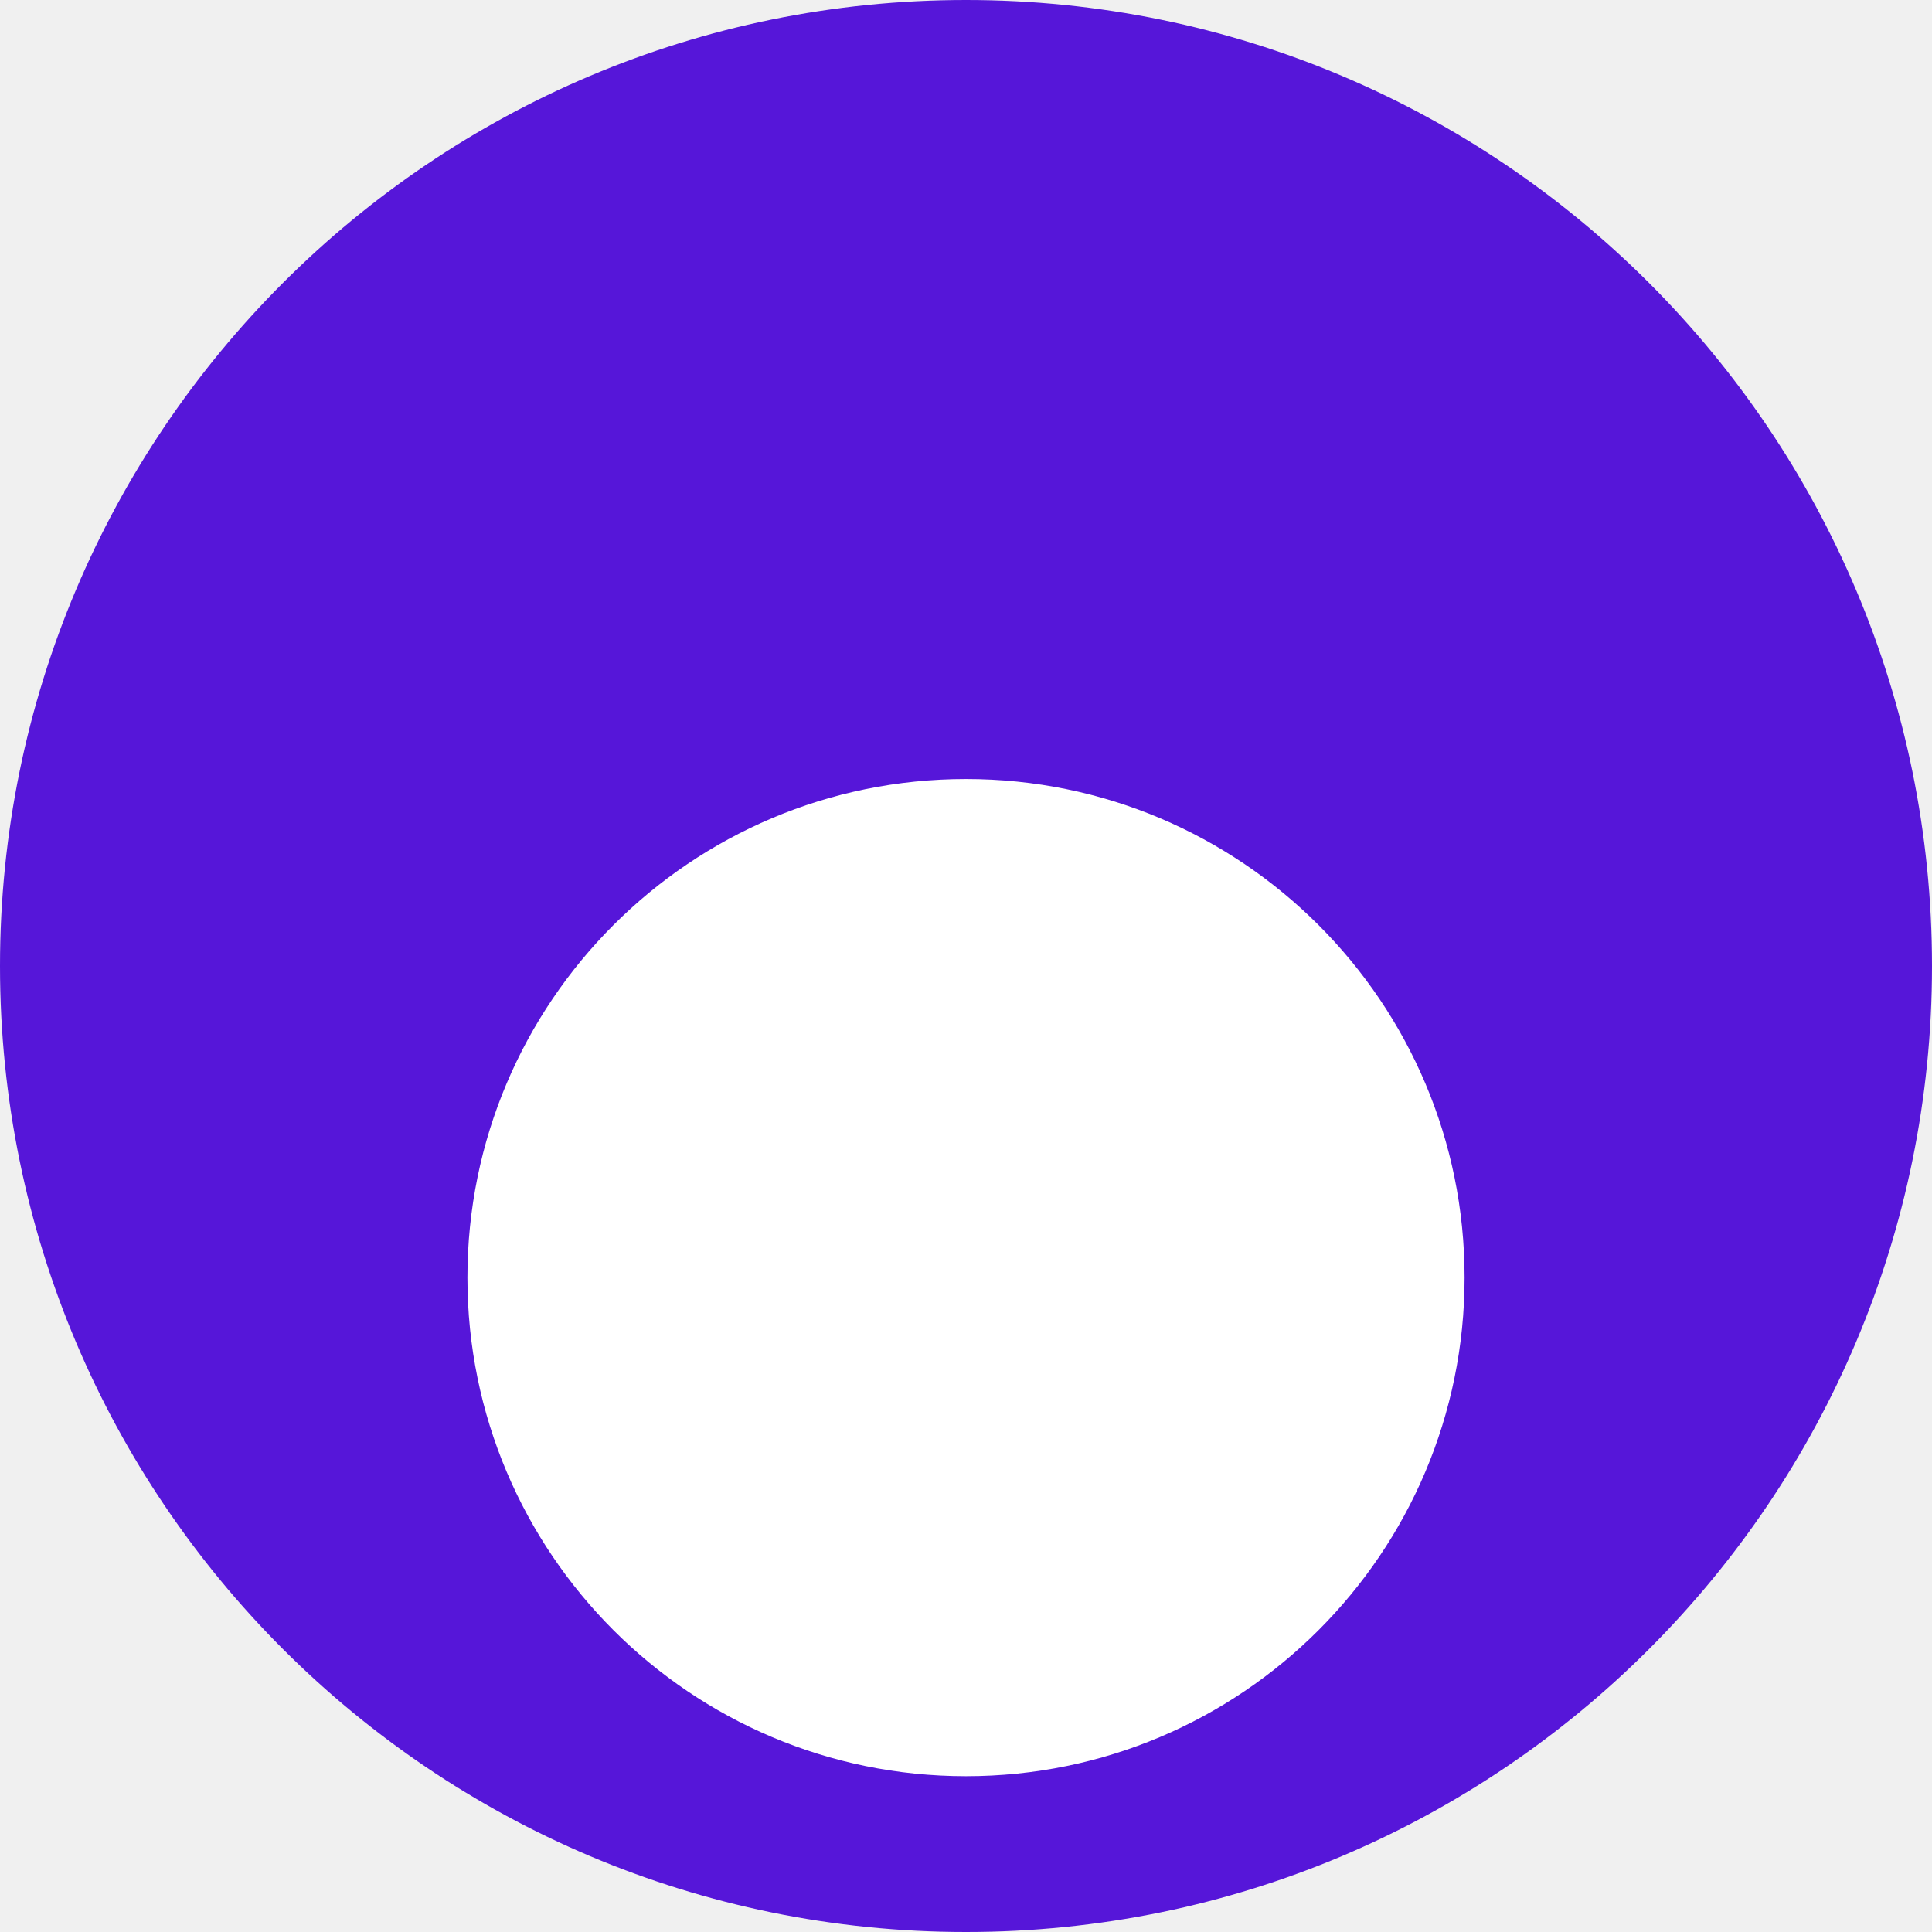
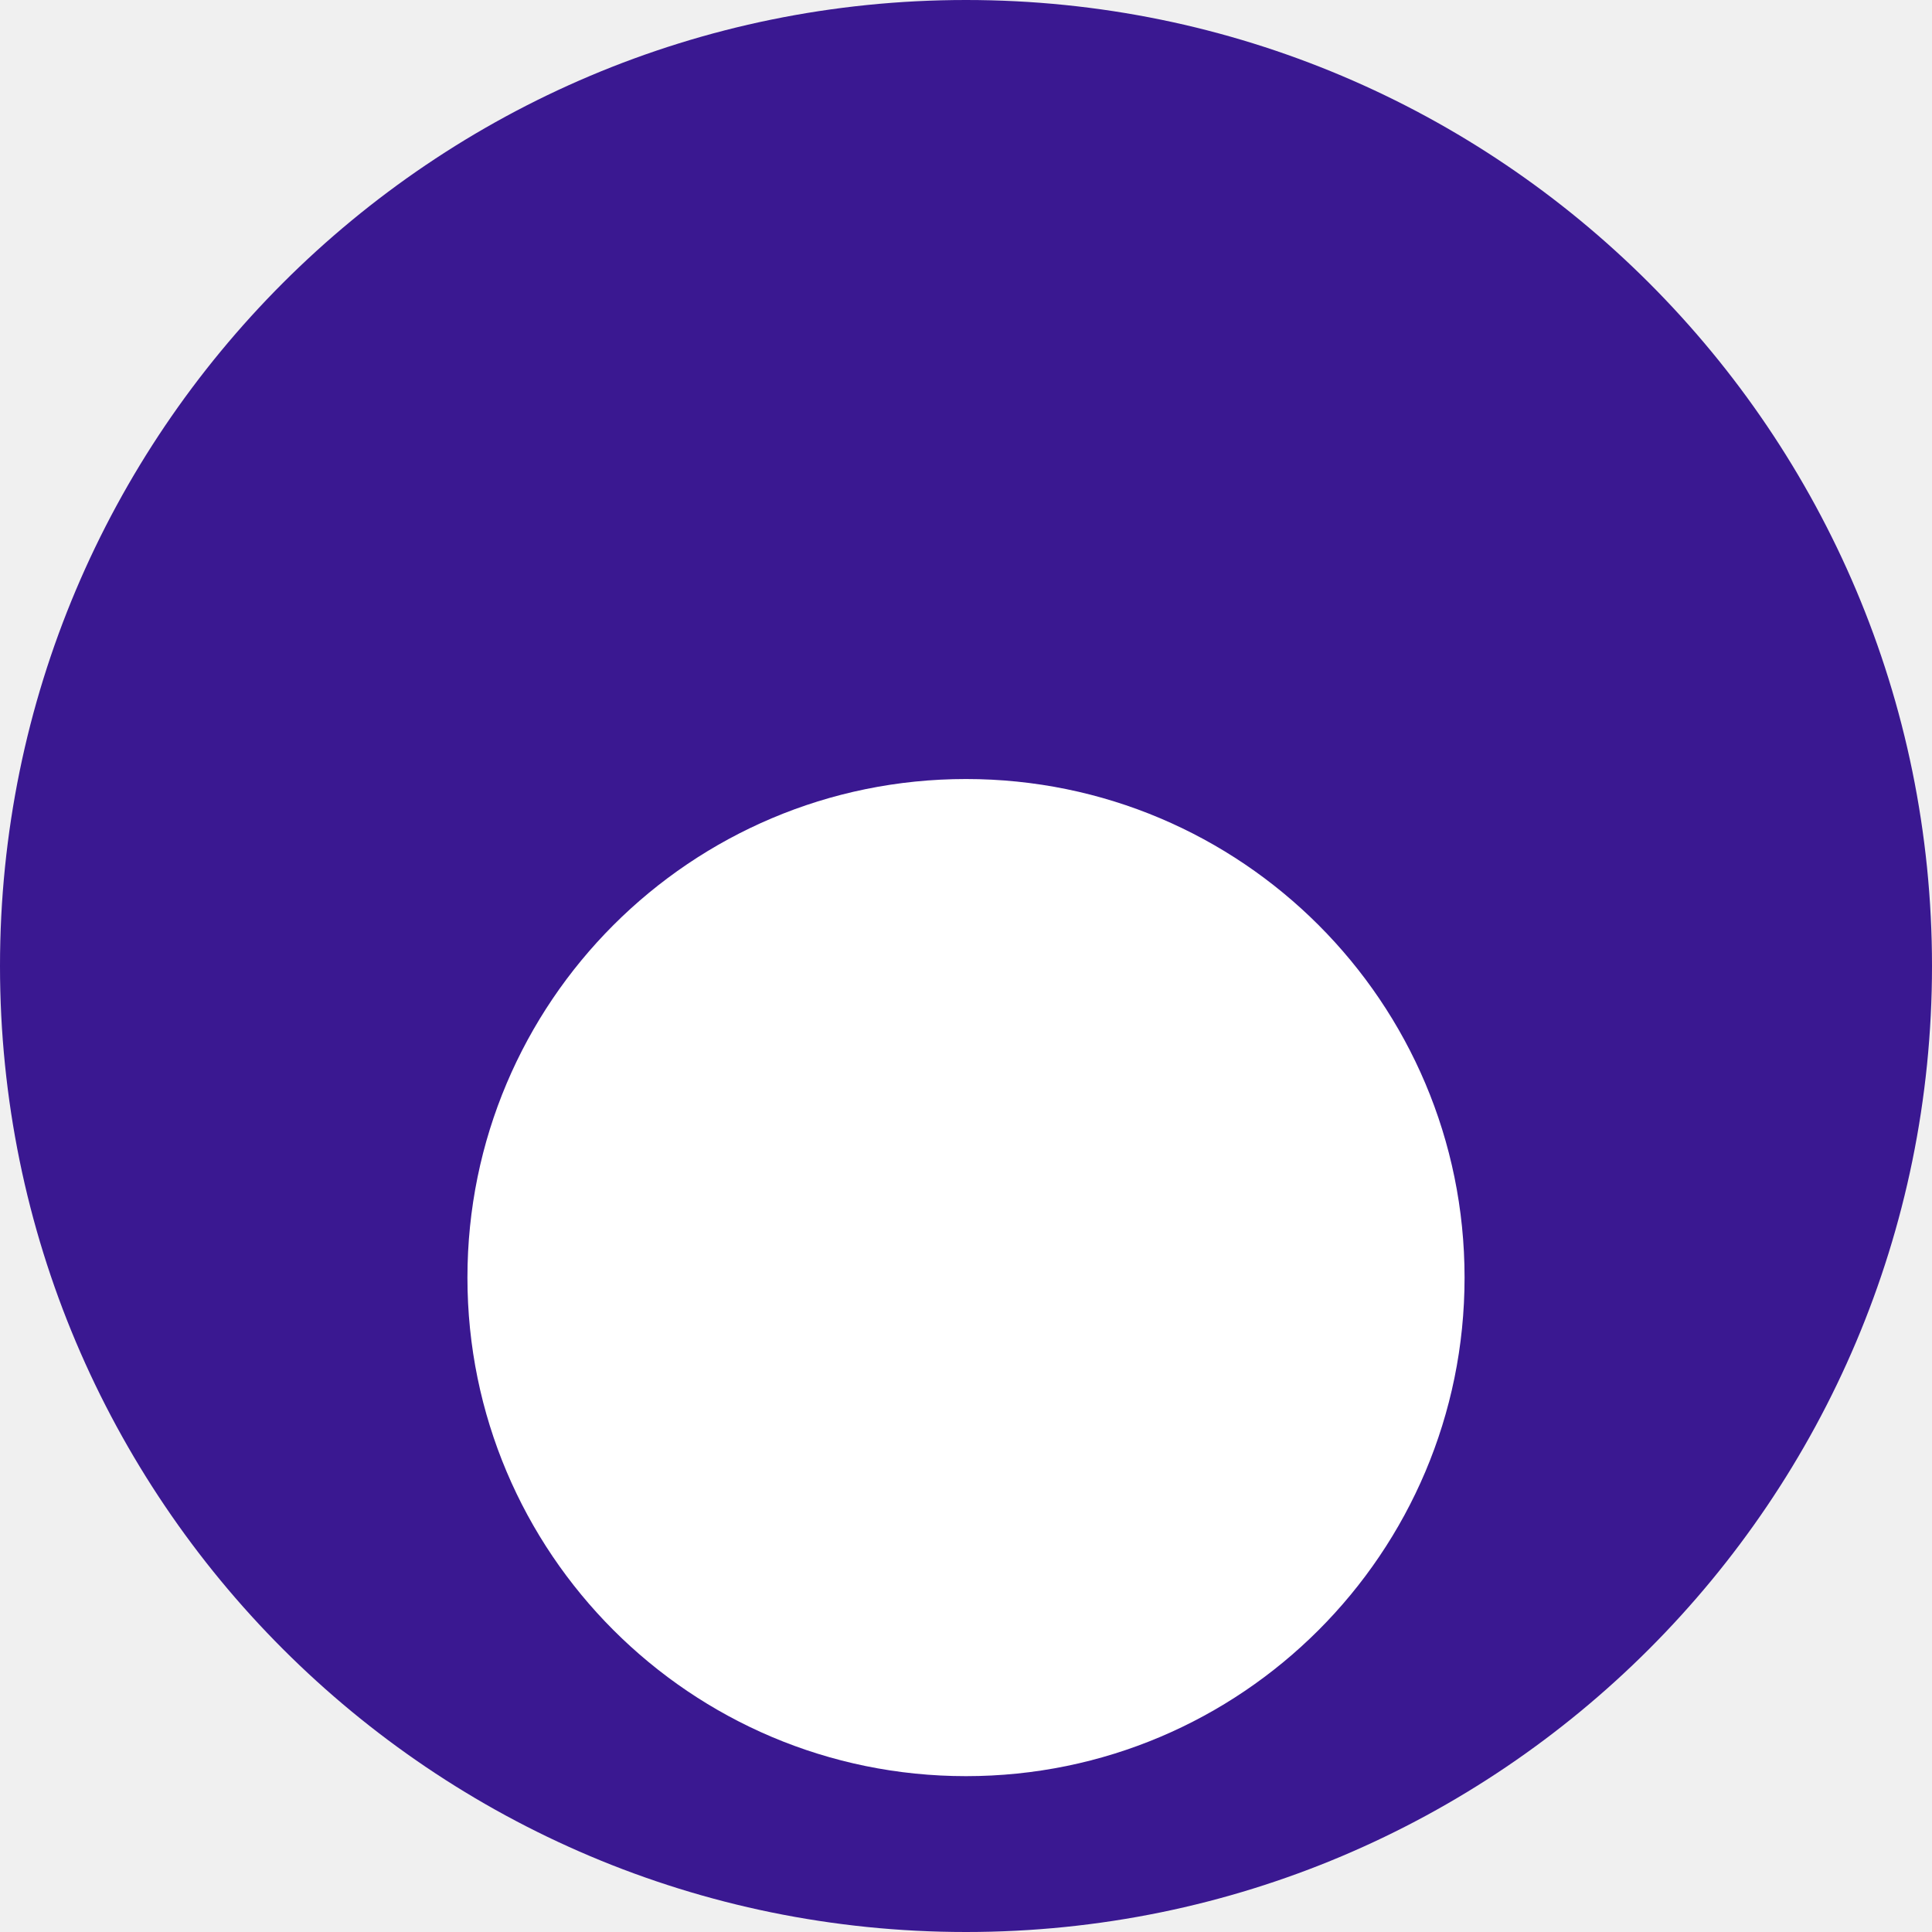
- <svg xmlns="http://www.w3.org/2000/svg" width="124" height="124" viewBox="0 0 124 124" fill="none">
-   <circle cx="62" cy="62" r="62" fill="#5616D9" />
-   <circle cx="62" cy="82" r="32" fill="white" />
+ <svg xmlns="http://www.w3.org/2000/svg" width="36" height="36" viewBox="0 0 36 36" fill="none">
+   <circle cx="18" cy="18" r="18" fill="#3A1891" />
+   <circle cx="18" cy="23.806" r="9.29" fill="white" />
</svg>
